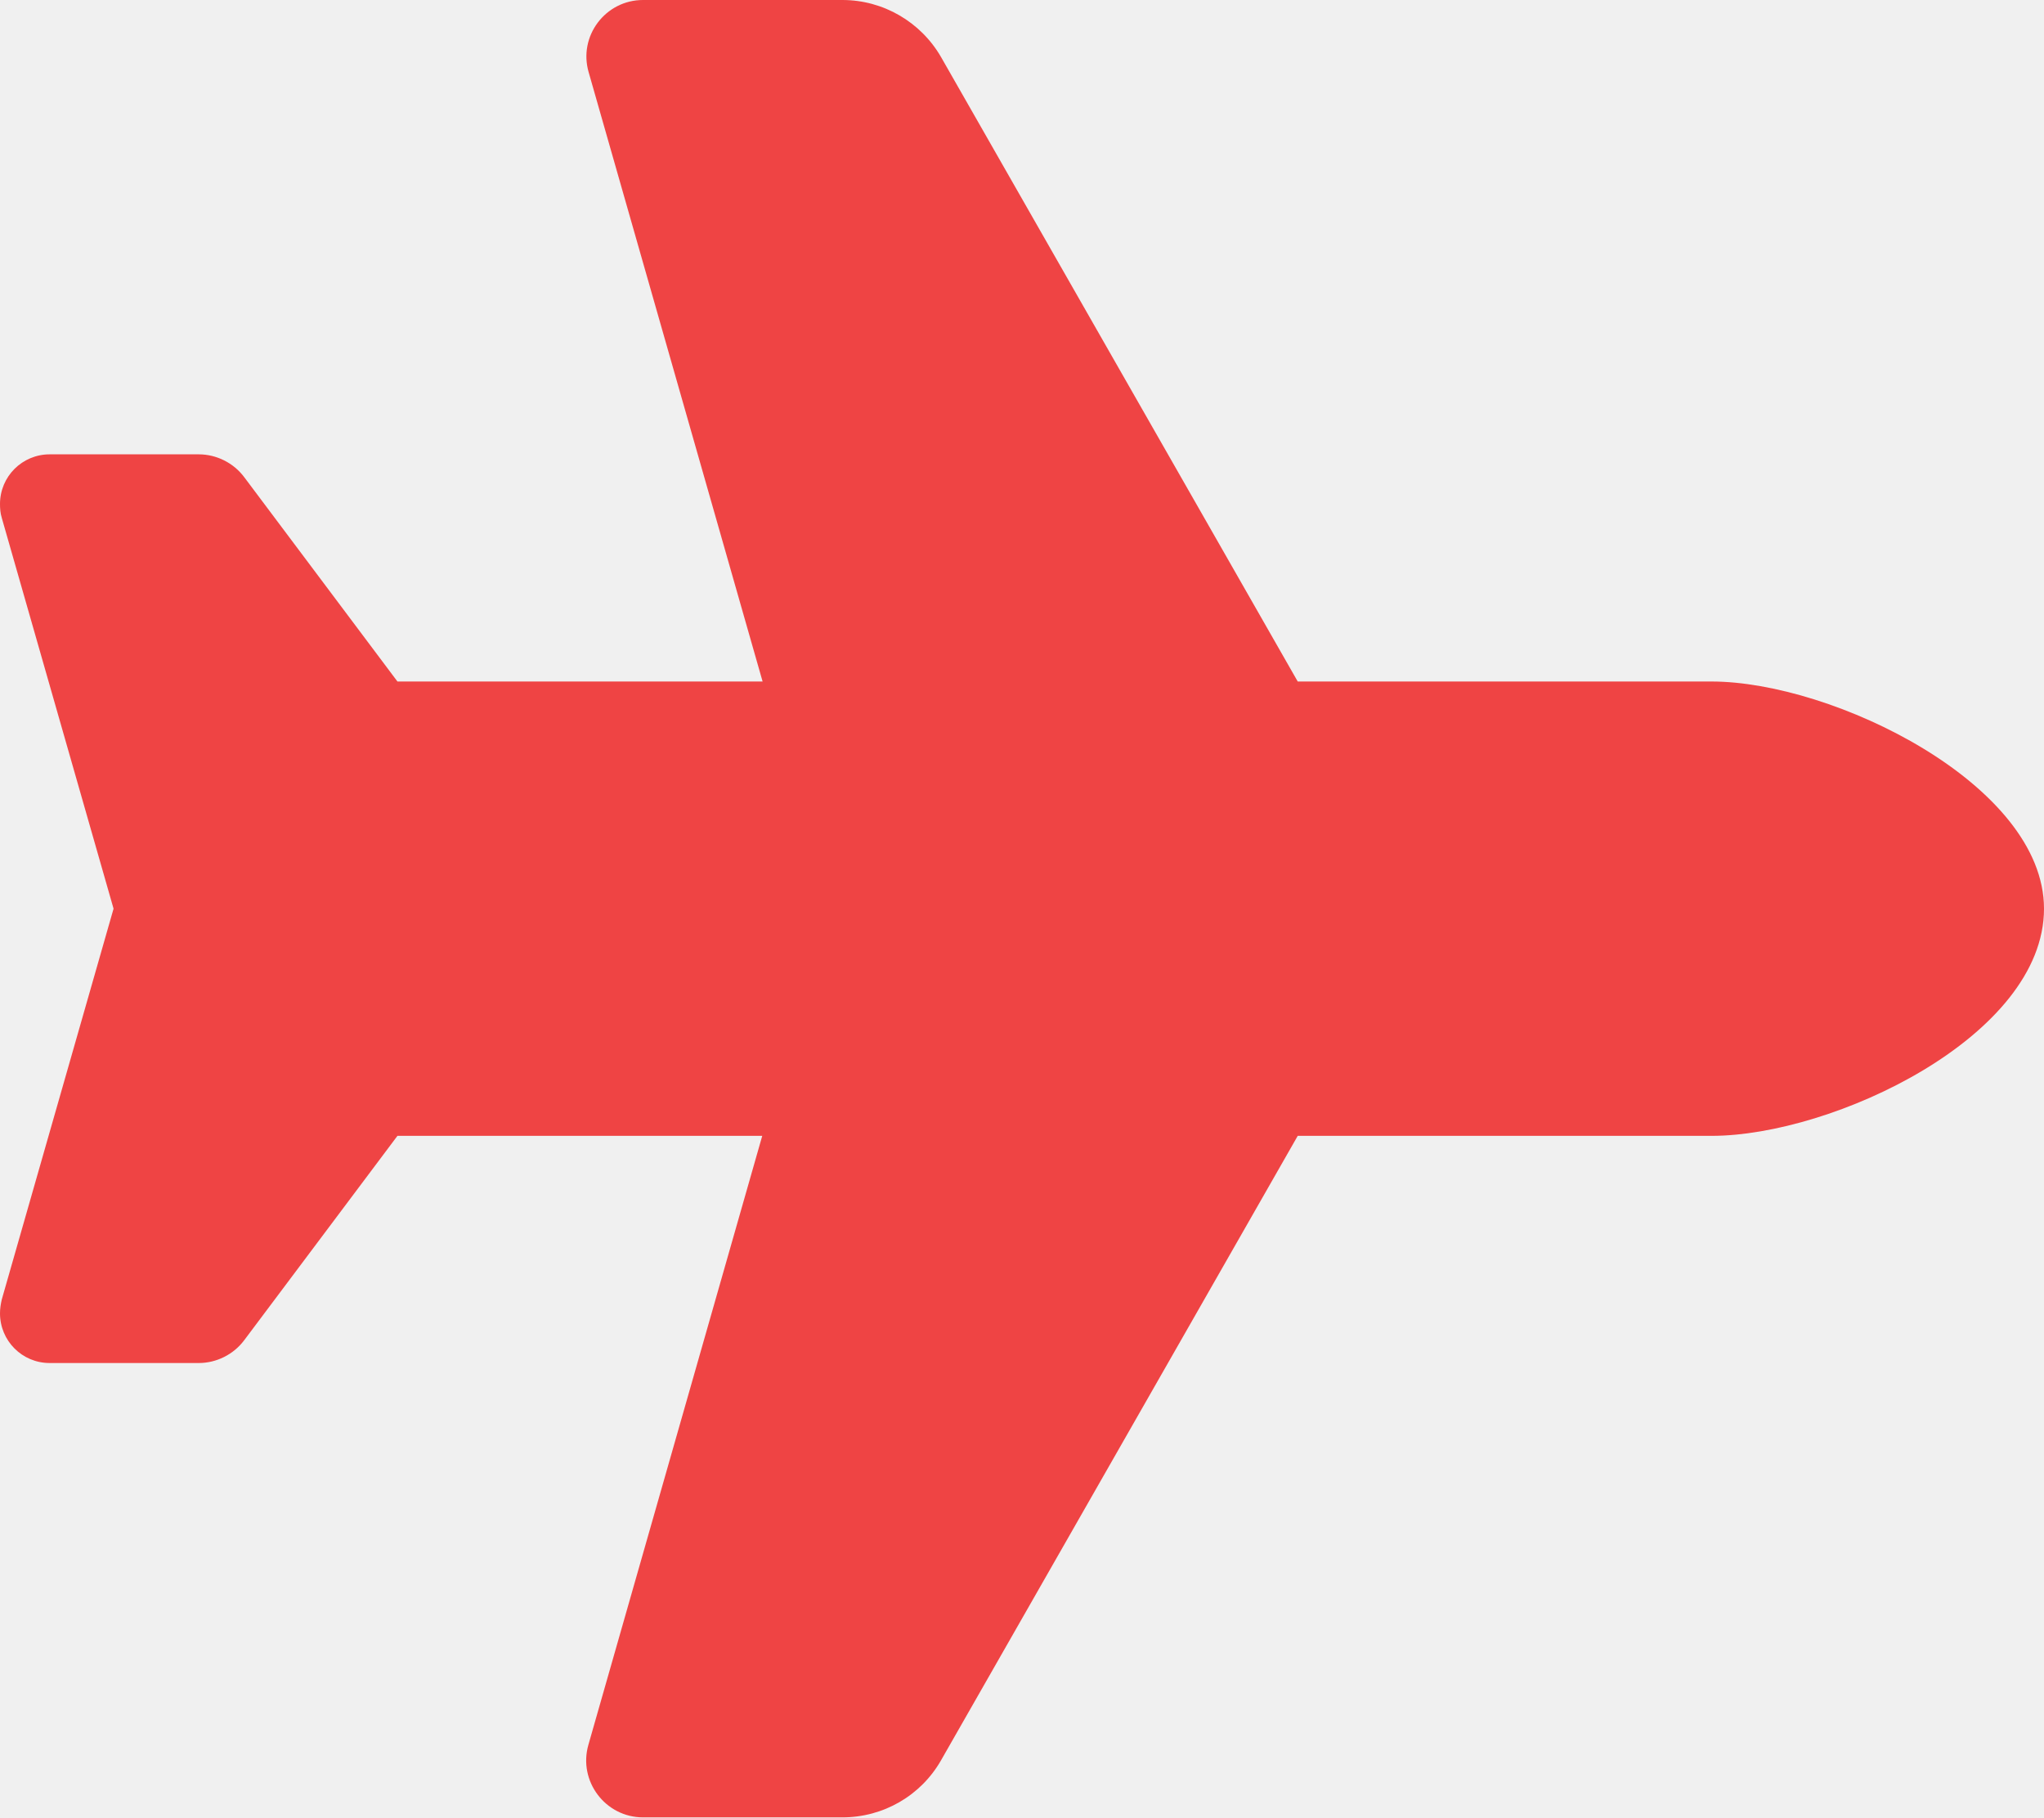
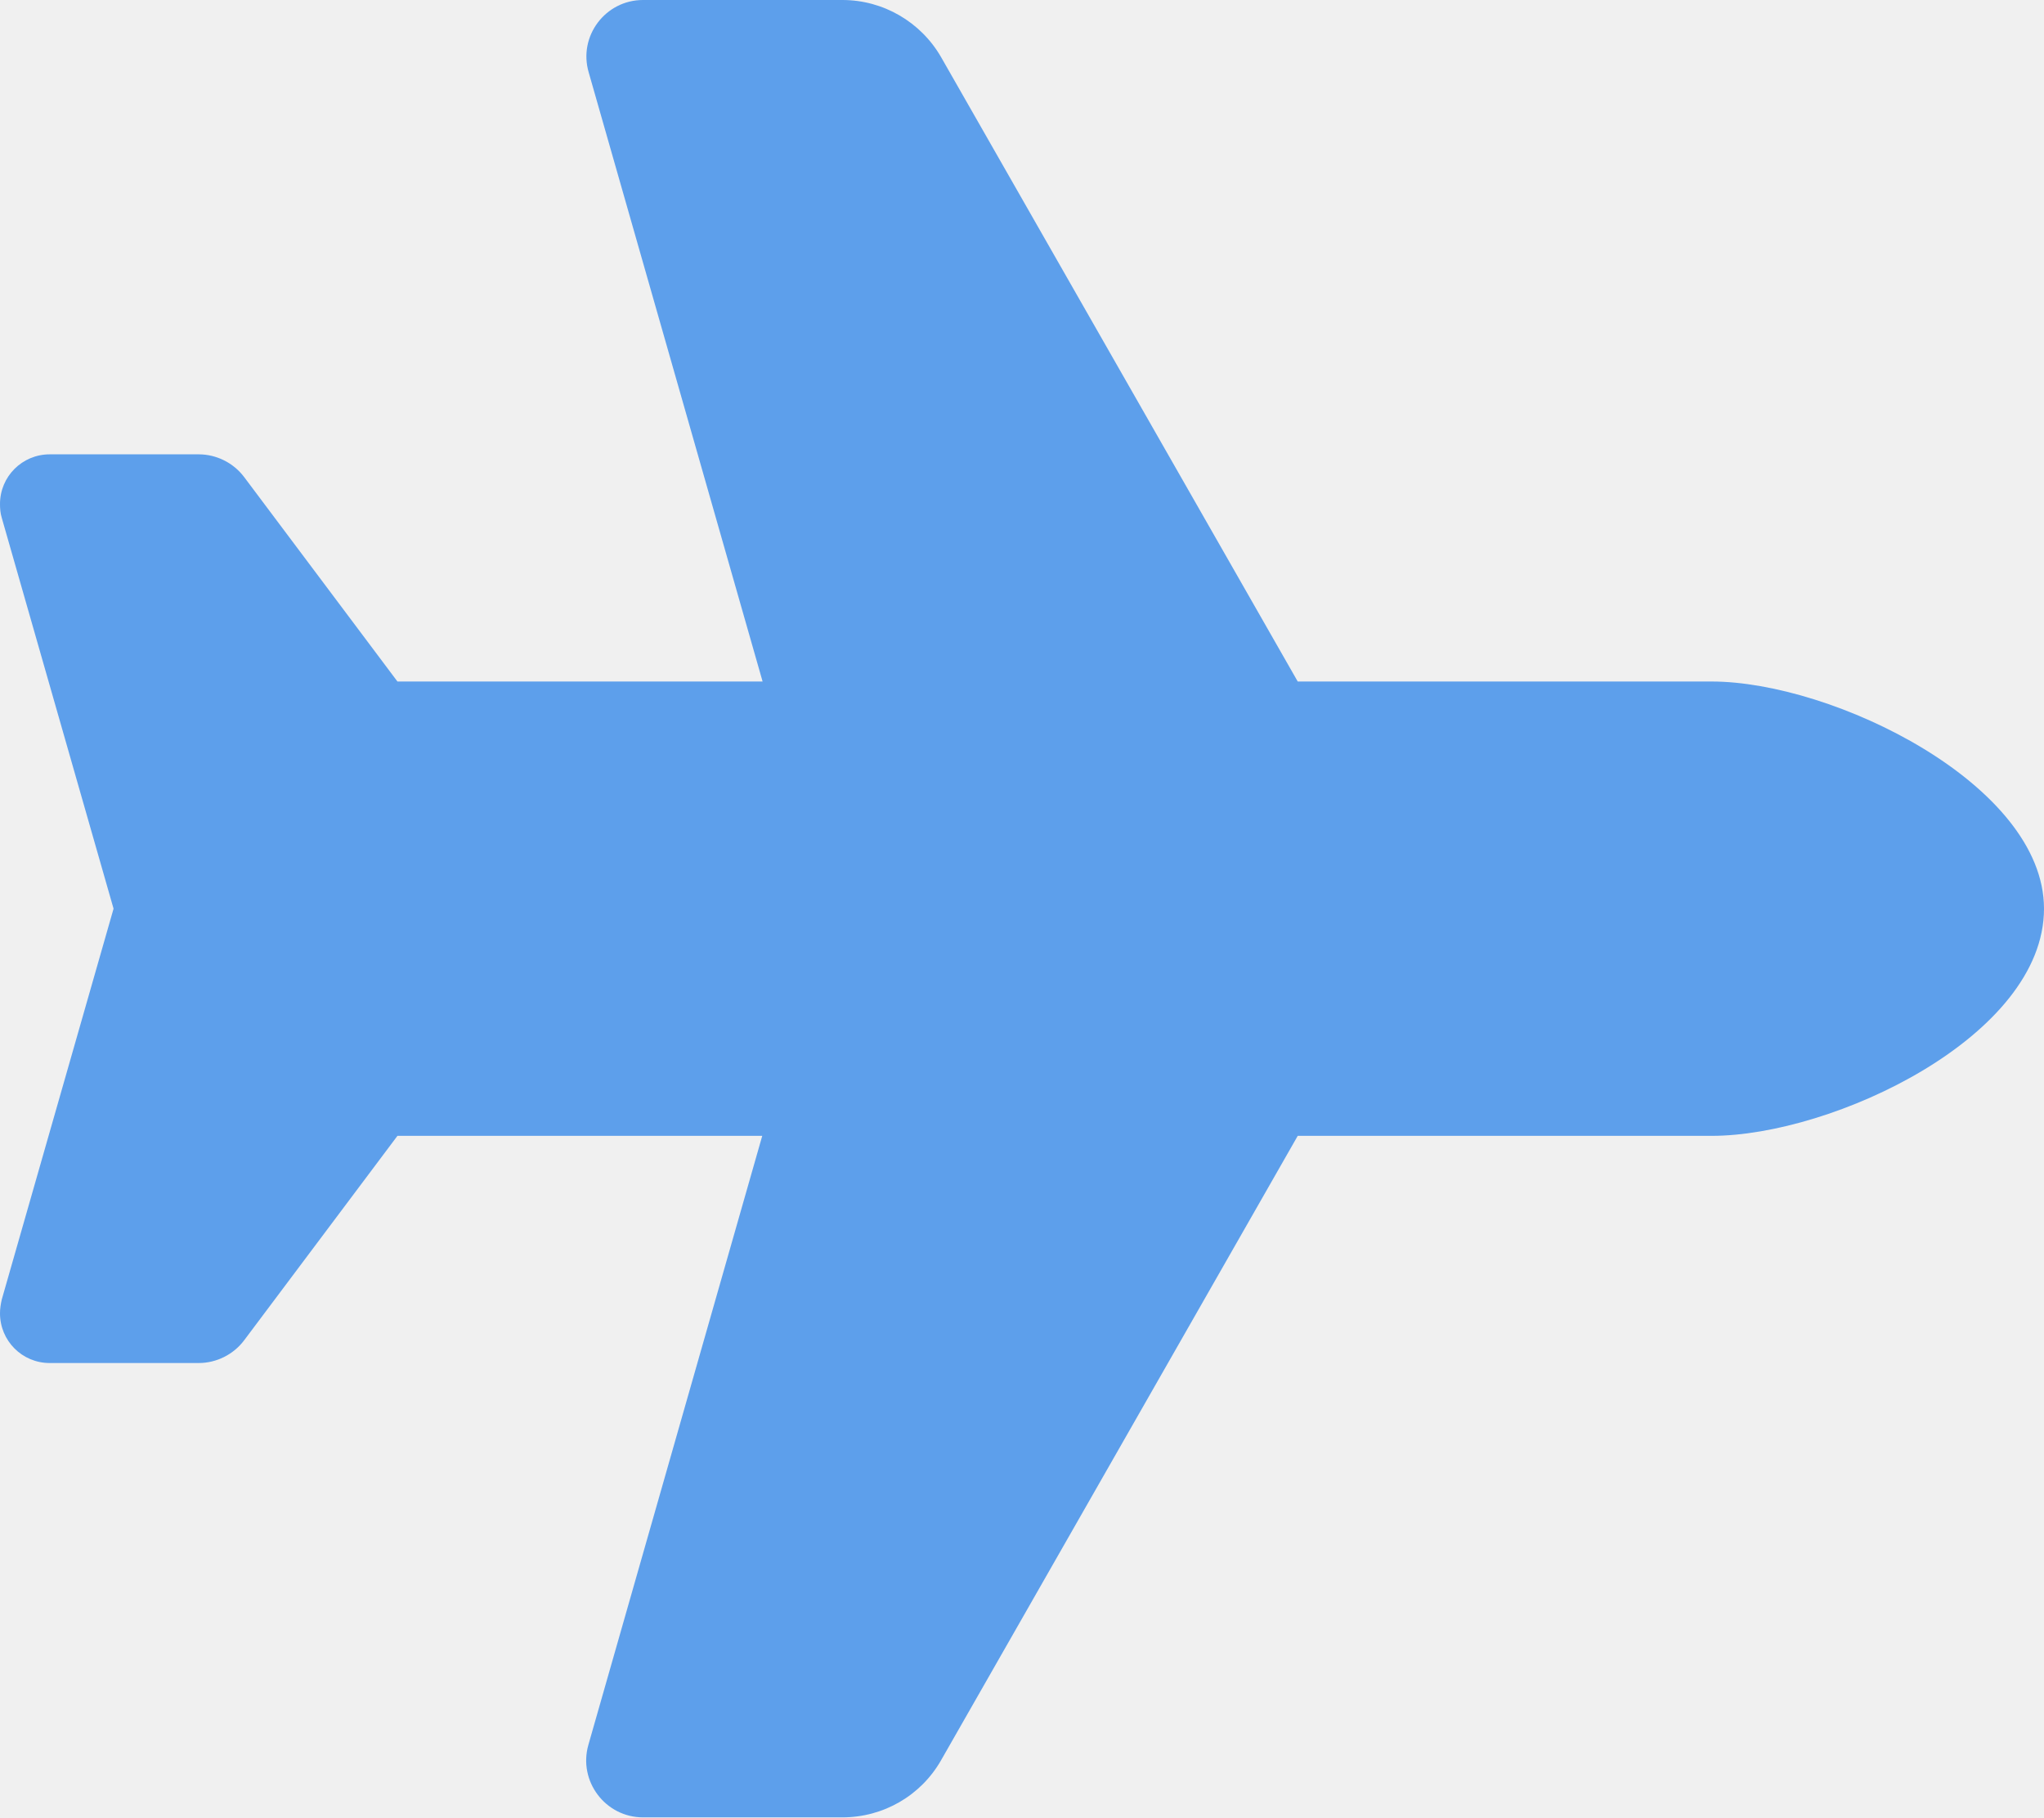
<svg xmlns="http://www.w3.org/2000/svg" width="576" height="512" viewBox="0 0 576 512" fill="none">
  <g clip-path="url(#clip0_1_2)">
-     <path d="M482.3 192C516.5 192 576 221 576 256C576 292 516.5 320 482.3 320H365.7L265.2 495.9C259.5 505.9 248.9 512 237.4 512H181.2C170.6 512 162.9 501.8 165.8 491.6L214.8 320H112L68.8 377.6C65.8 381.6 61 384 56 384H14C6.2 384 0 377.7 0 370C0 368.7 0.2 367.4 0.5 366.1L32 256L0.5 145.9C0.1 144.6 0 143.3 0 142C0 134.2 6.3 128 14 128H56C61 128 65.8 130.4 68.8 134.4L112 192H214.9L165.9 20.4C162.9 10.2 170.6 0 181.2 0H237.4C248.9 0 259.5 6.2 265.2 16.1L365.7 192H482.3Z" fill="#EF4444" />
+     <path d="M482.3 192C516.5 192 576 221 576 256C576 292 516.5 320 482.3 320H365.7L265.2 495.9C259.5 505.9 248.9 512 237.4 512H181.2C170.6 512 162.9 501.8 165.8 491.6L214.8 320H112L68.8 377.6C65.8 381.6 61 384 56 384H14C6.2 384 0 377.7 0 370C0 368.7 0.2 367.4 0.5 366.1L32 256L0.5 145.9C0.1 144.6 0 143.3 0 142C0 134.2 6.3 128 14 128H56C61 128 65.8 130.4 68.8 134.4L112 192H214.9L165.9 20.4C162.9 10.2 170.6 0 181.2 0H237.4C248.9 0 259.5 6.2 265.2 16.1L365.7 192H482.3Z" fill="#5d9febff" />
  </g>
  <defs>
    <clipPath id="clip0_1_2">
      <rect width="576" height="512" fill="white" />
    </clipPath>
  </defs>
</svg>
